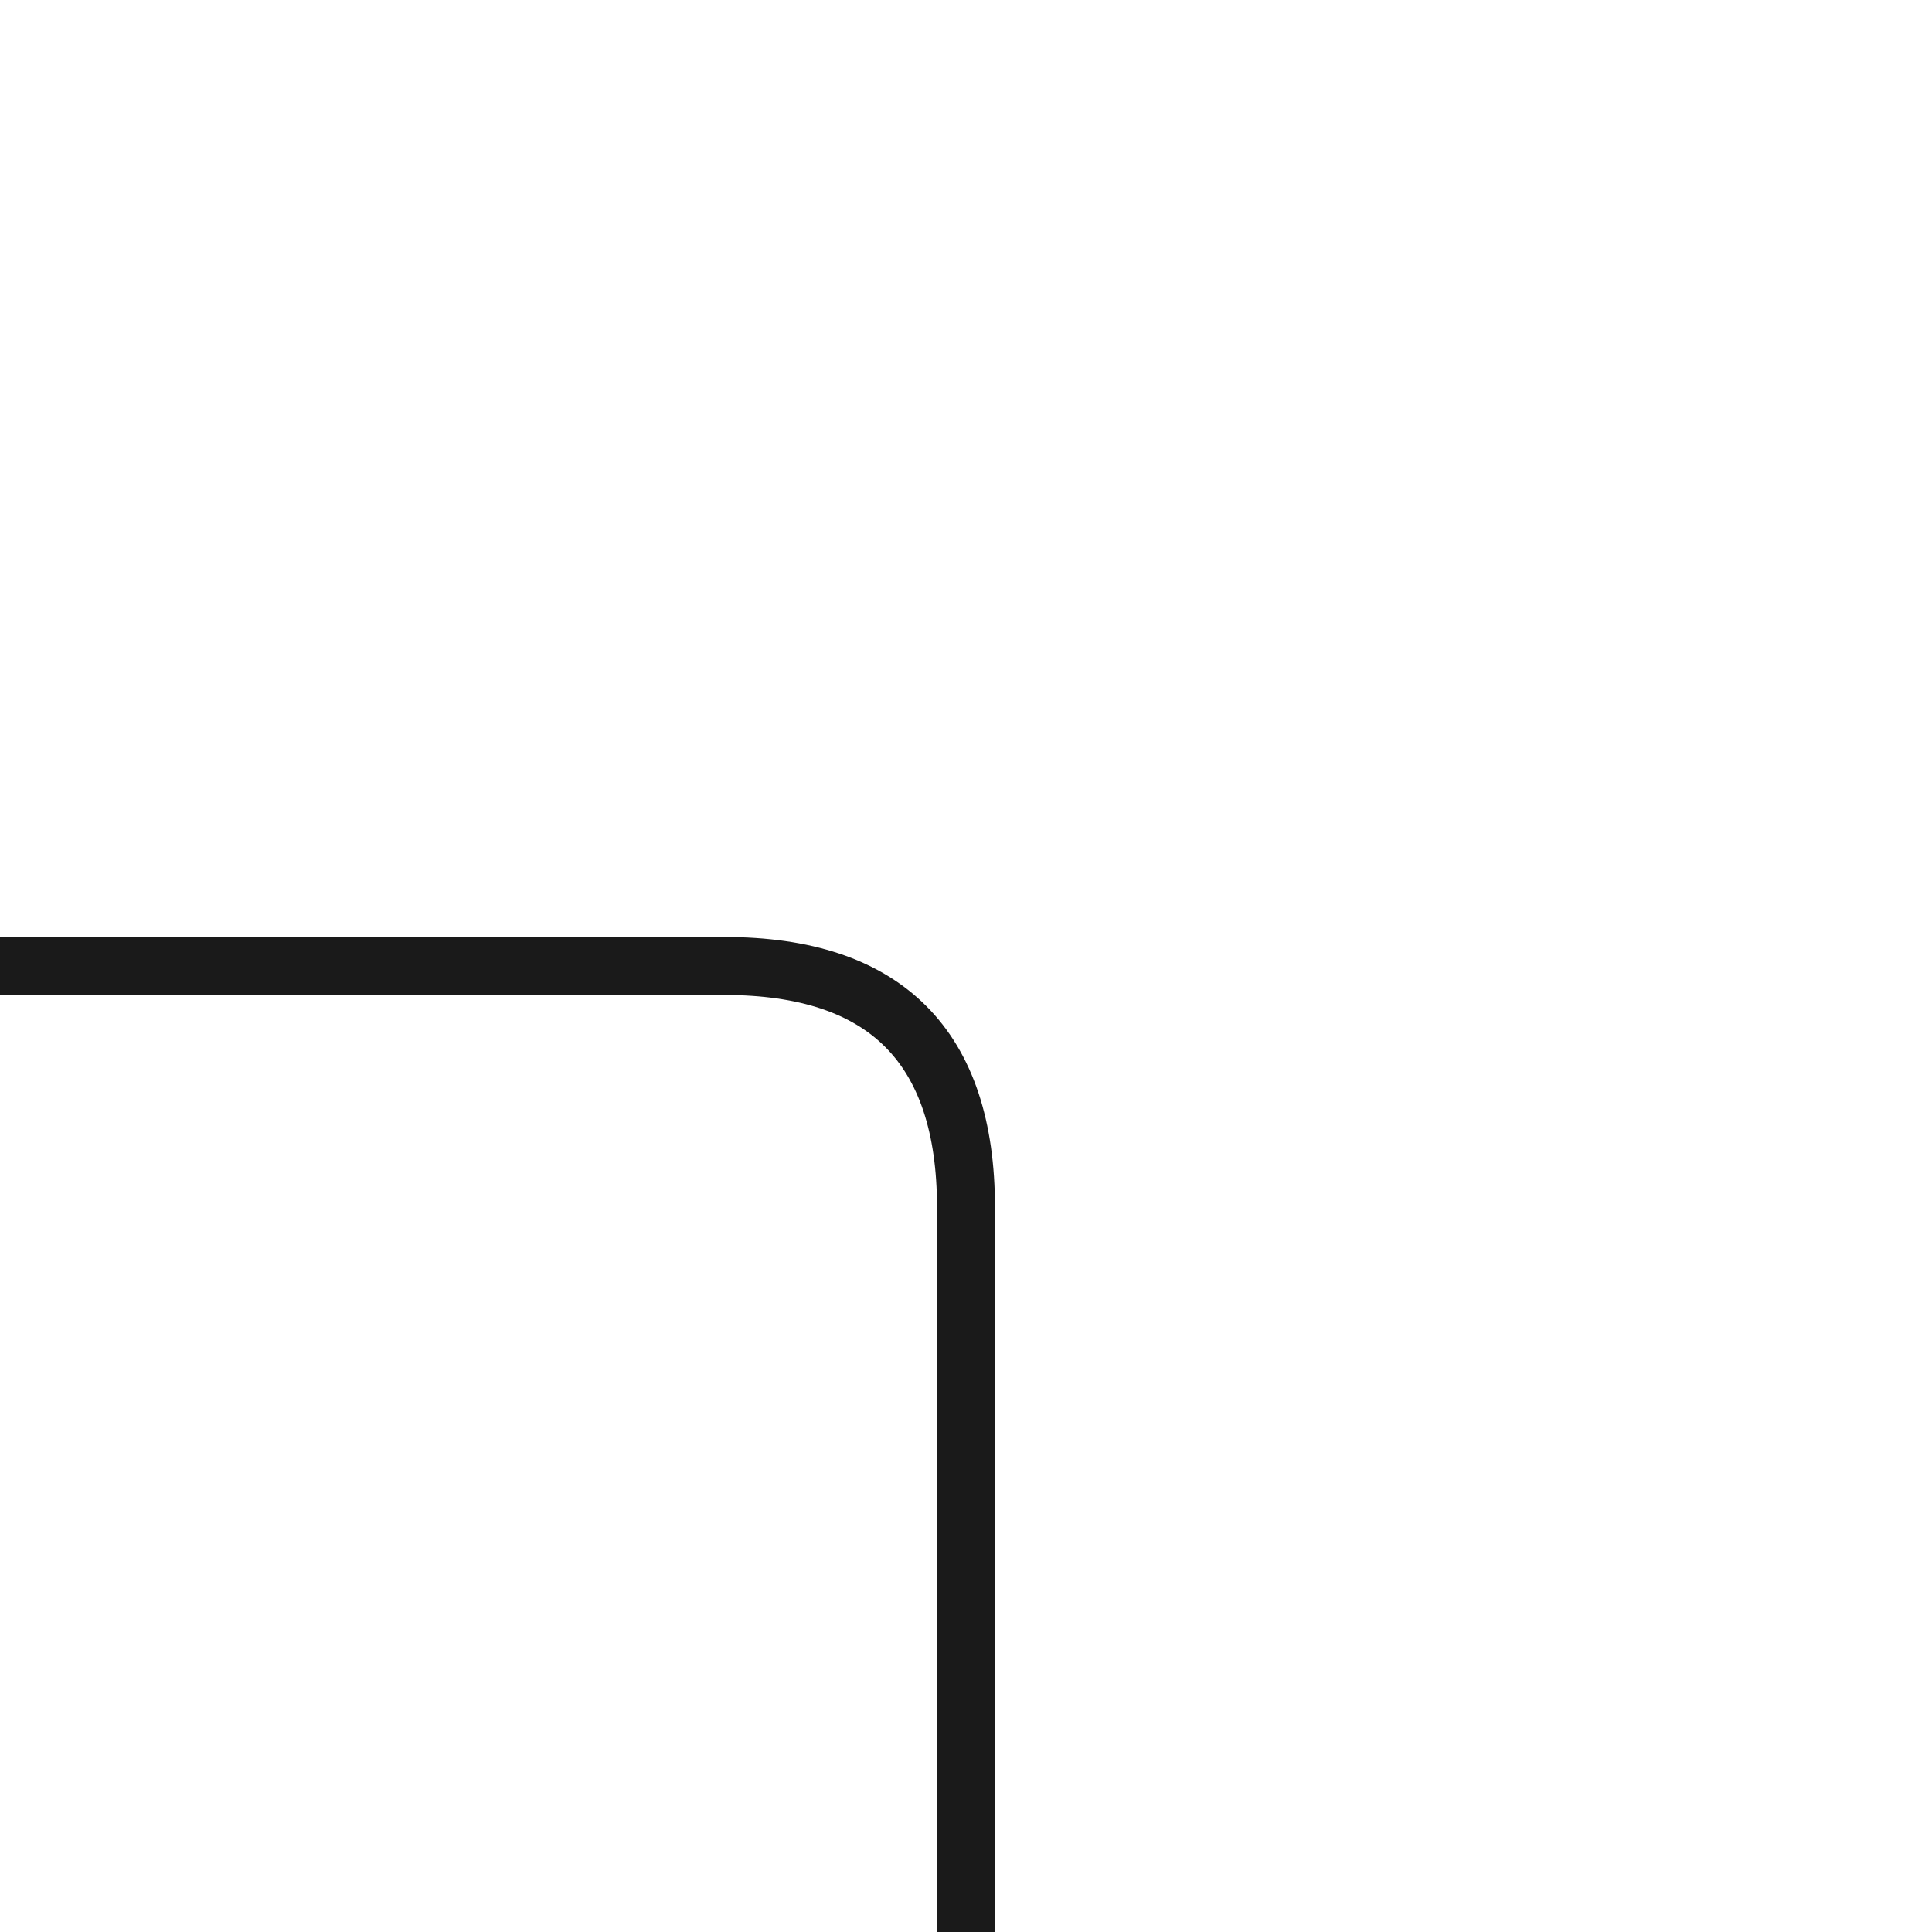
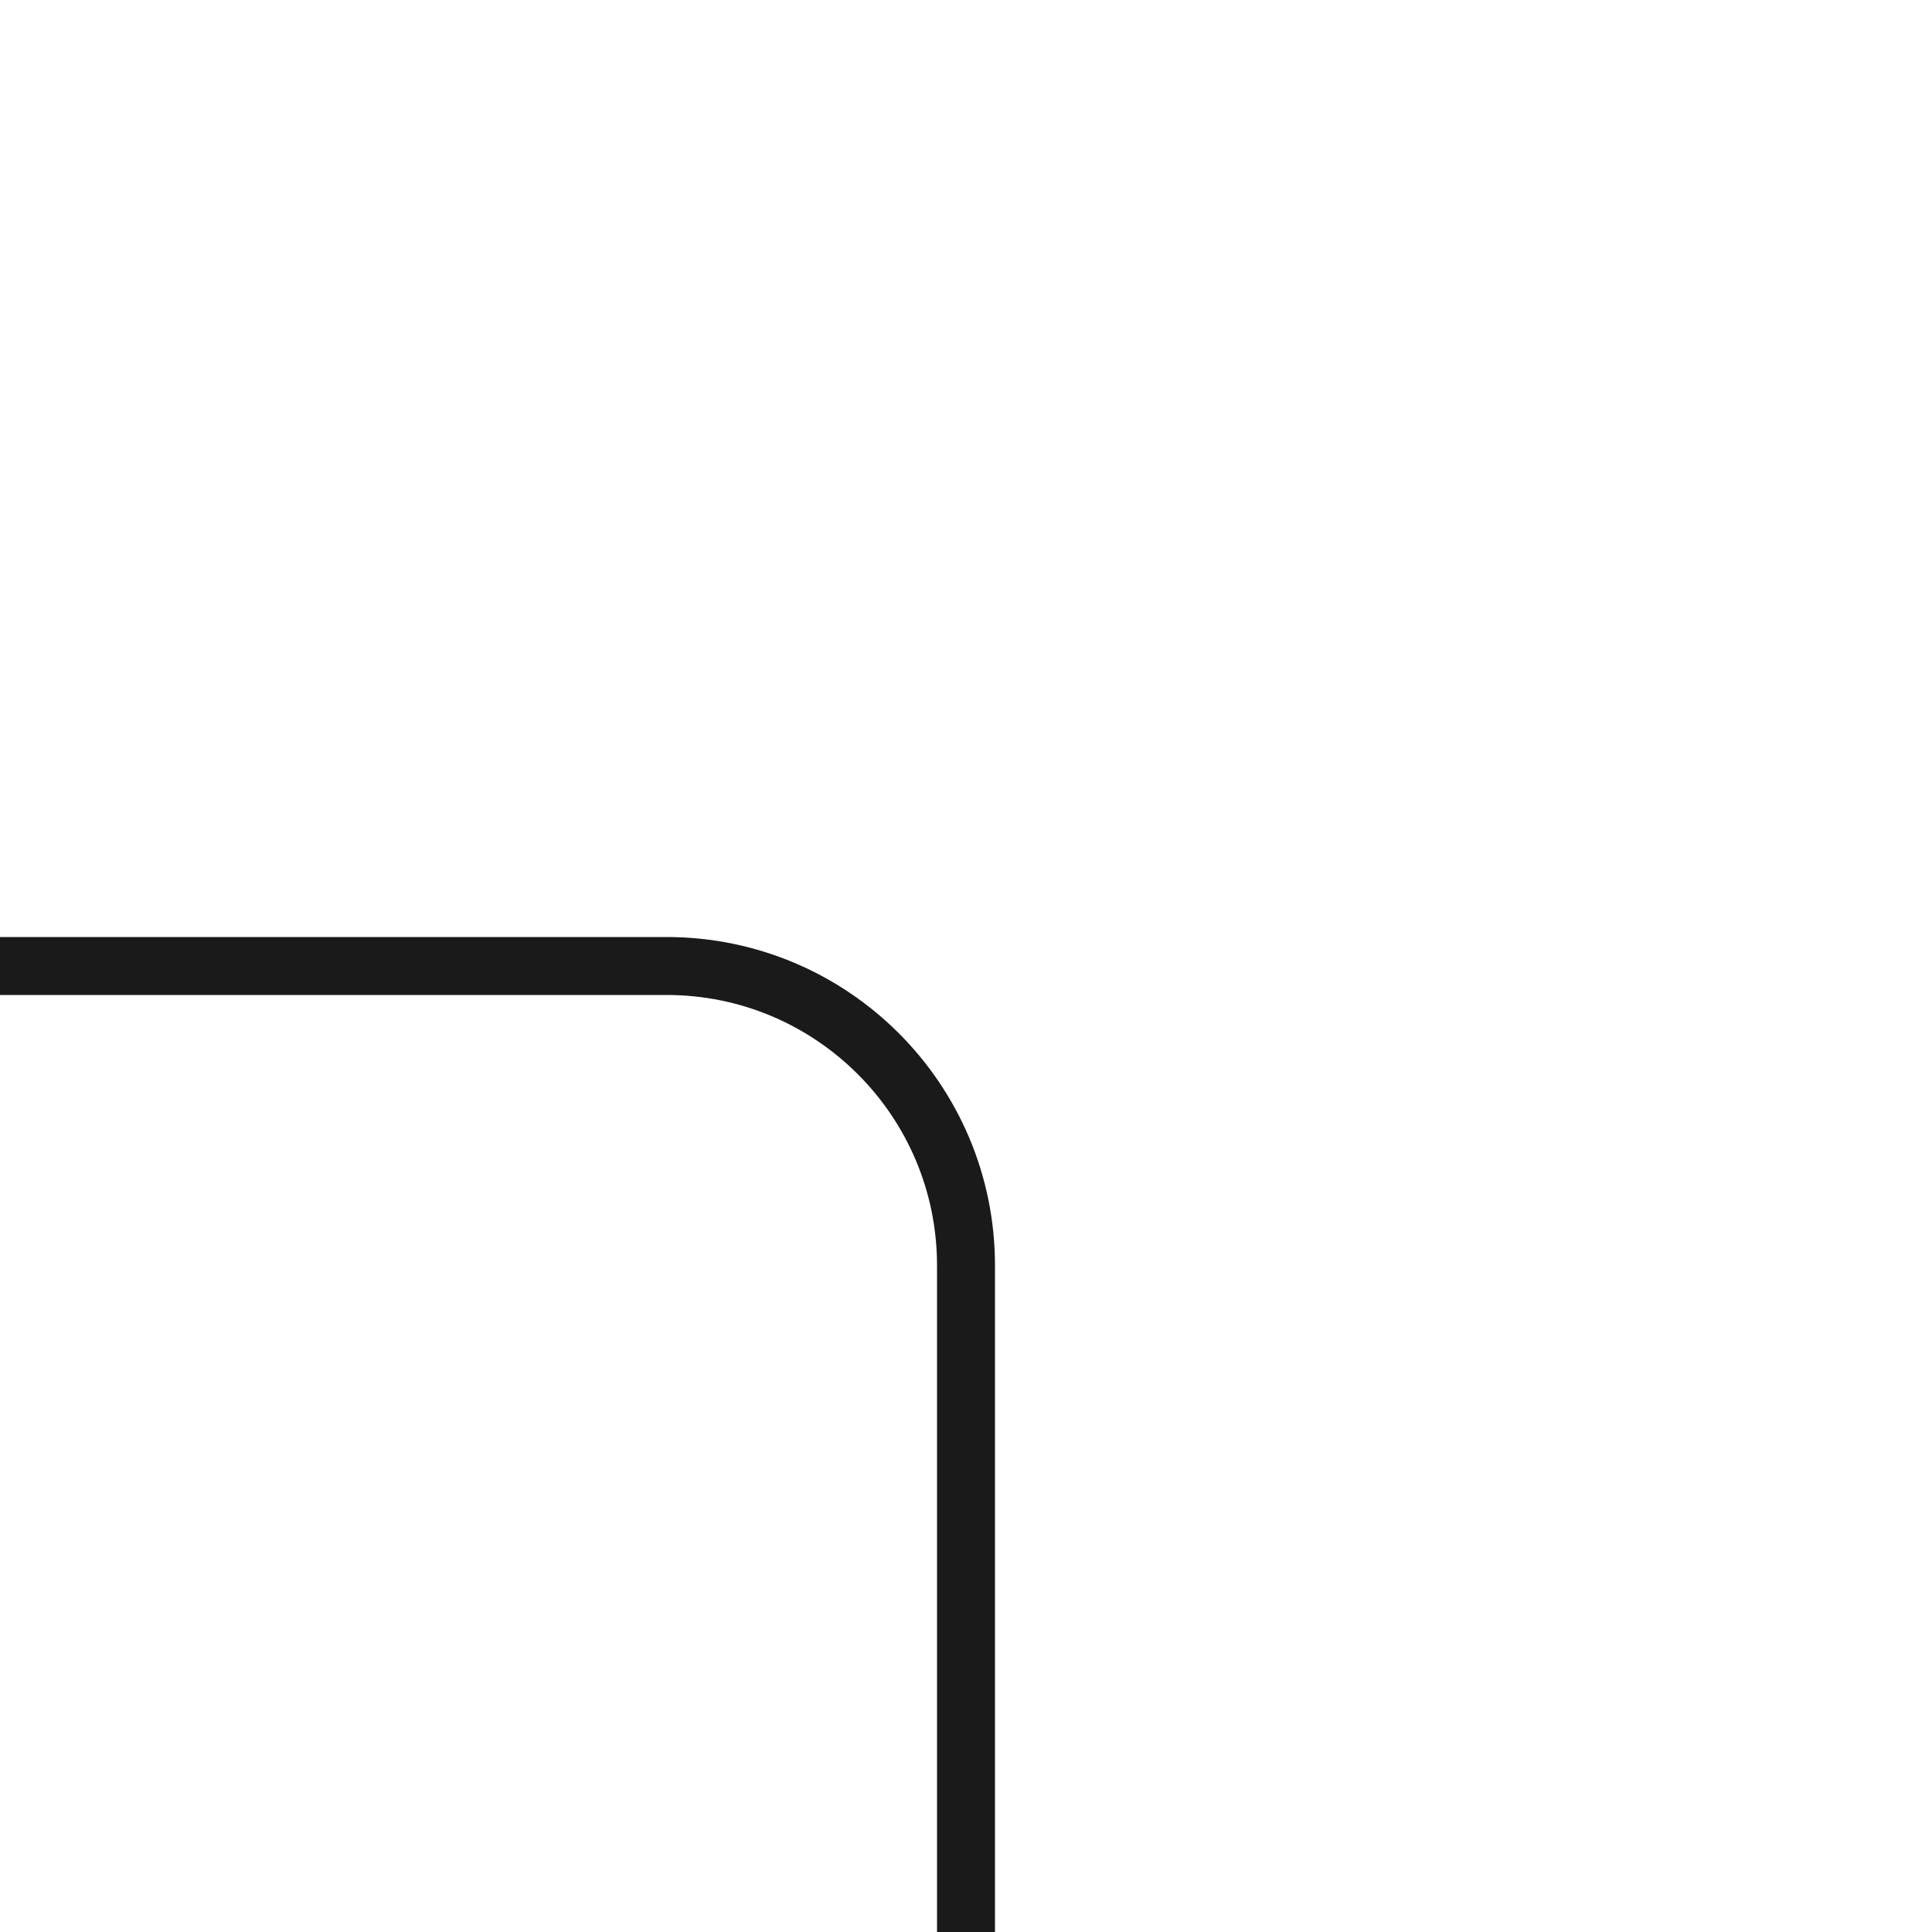
<svg xmlns="http://www.w3.org/2000/svg" xmlns:ns1="https://thingsboard.io/svg" width="200" height="200" fill="none" version="1.1" viewBox="0 0 200 200">
-   <path d="M 0,100 L 75,100 Q 100,100 100,125  L 100, 200" stroke="#1A1A1A" stroke-width="6" ns1:tag="line" />
+   <path d="M100 200L100 131C100 113.879 86.121 100 69 100L0 100" stroke="#1A1A1A" stroke-width="6" ns1:tag="line" />
  <g ns1:tag="animationGroup" />
</svg>
